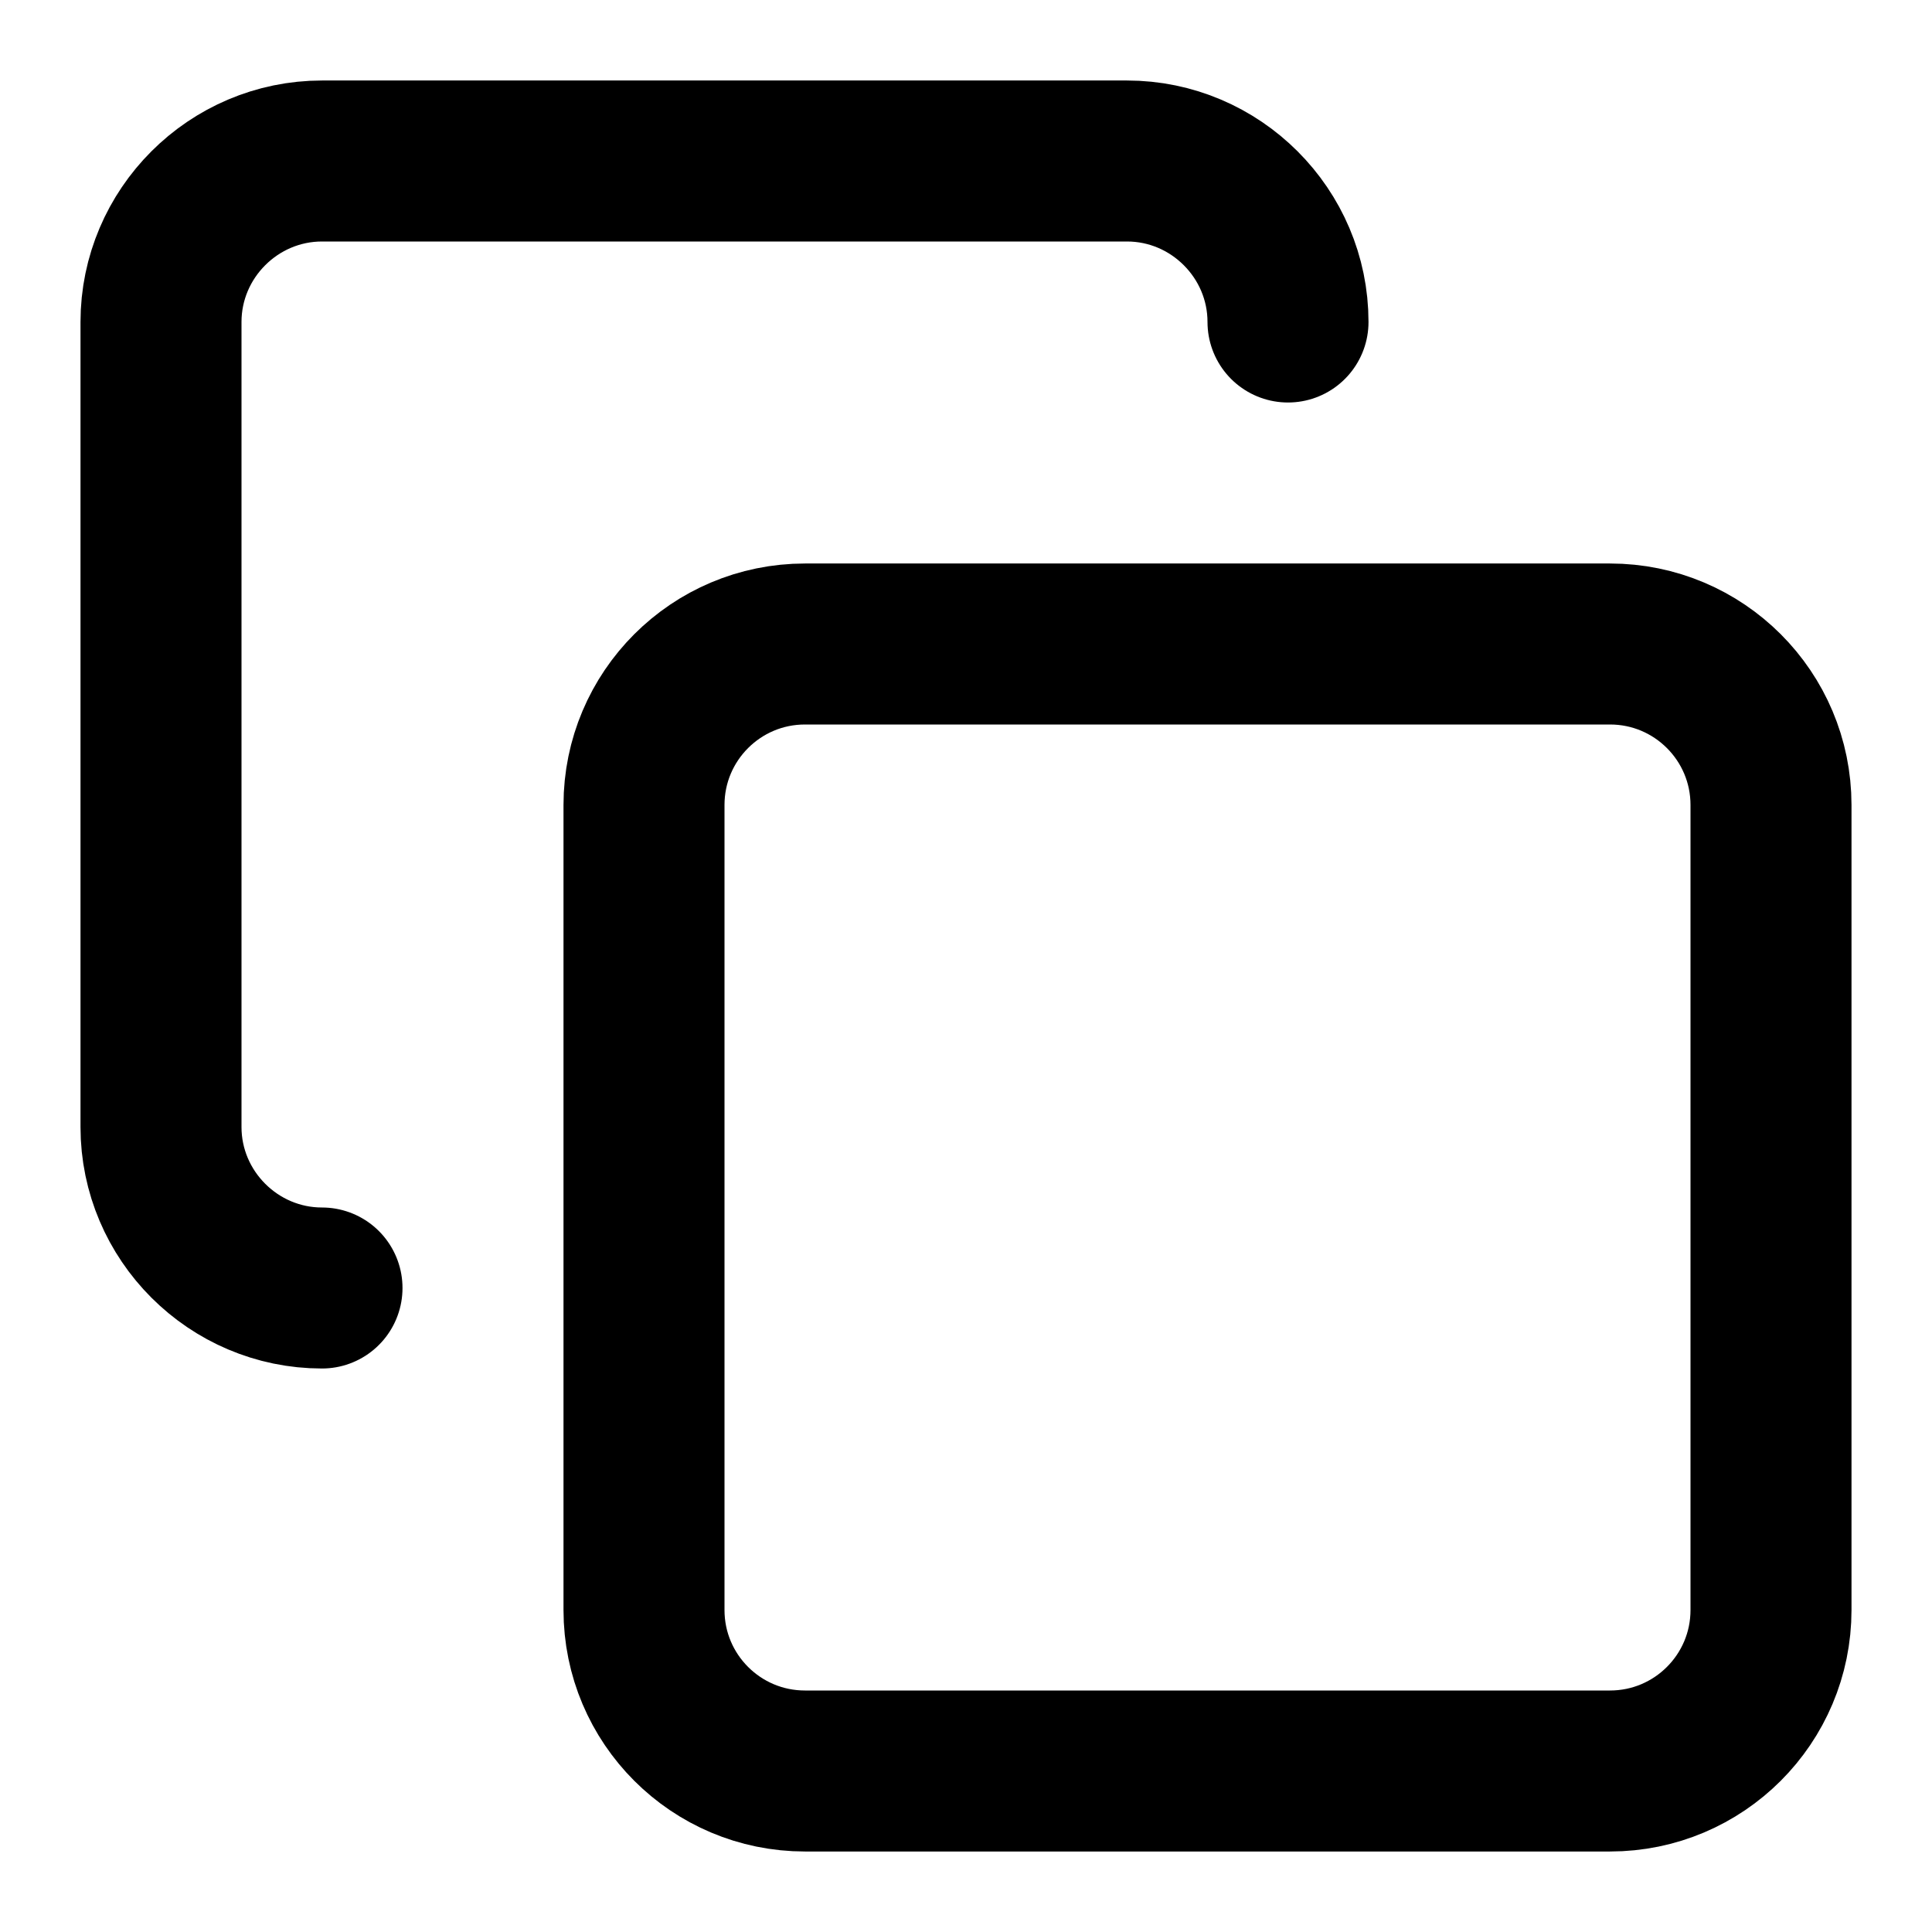
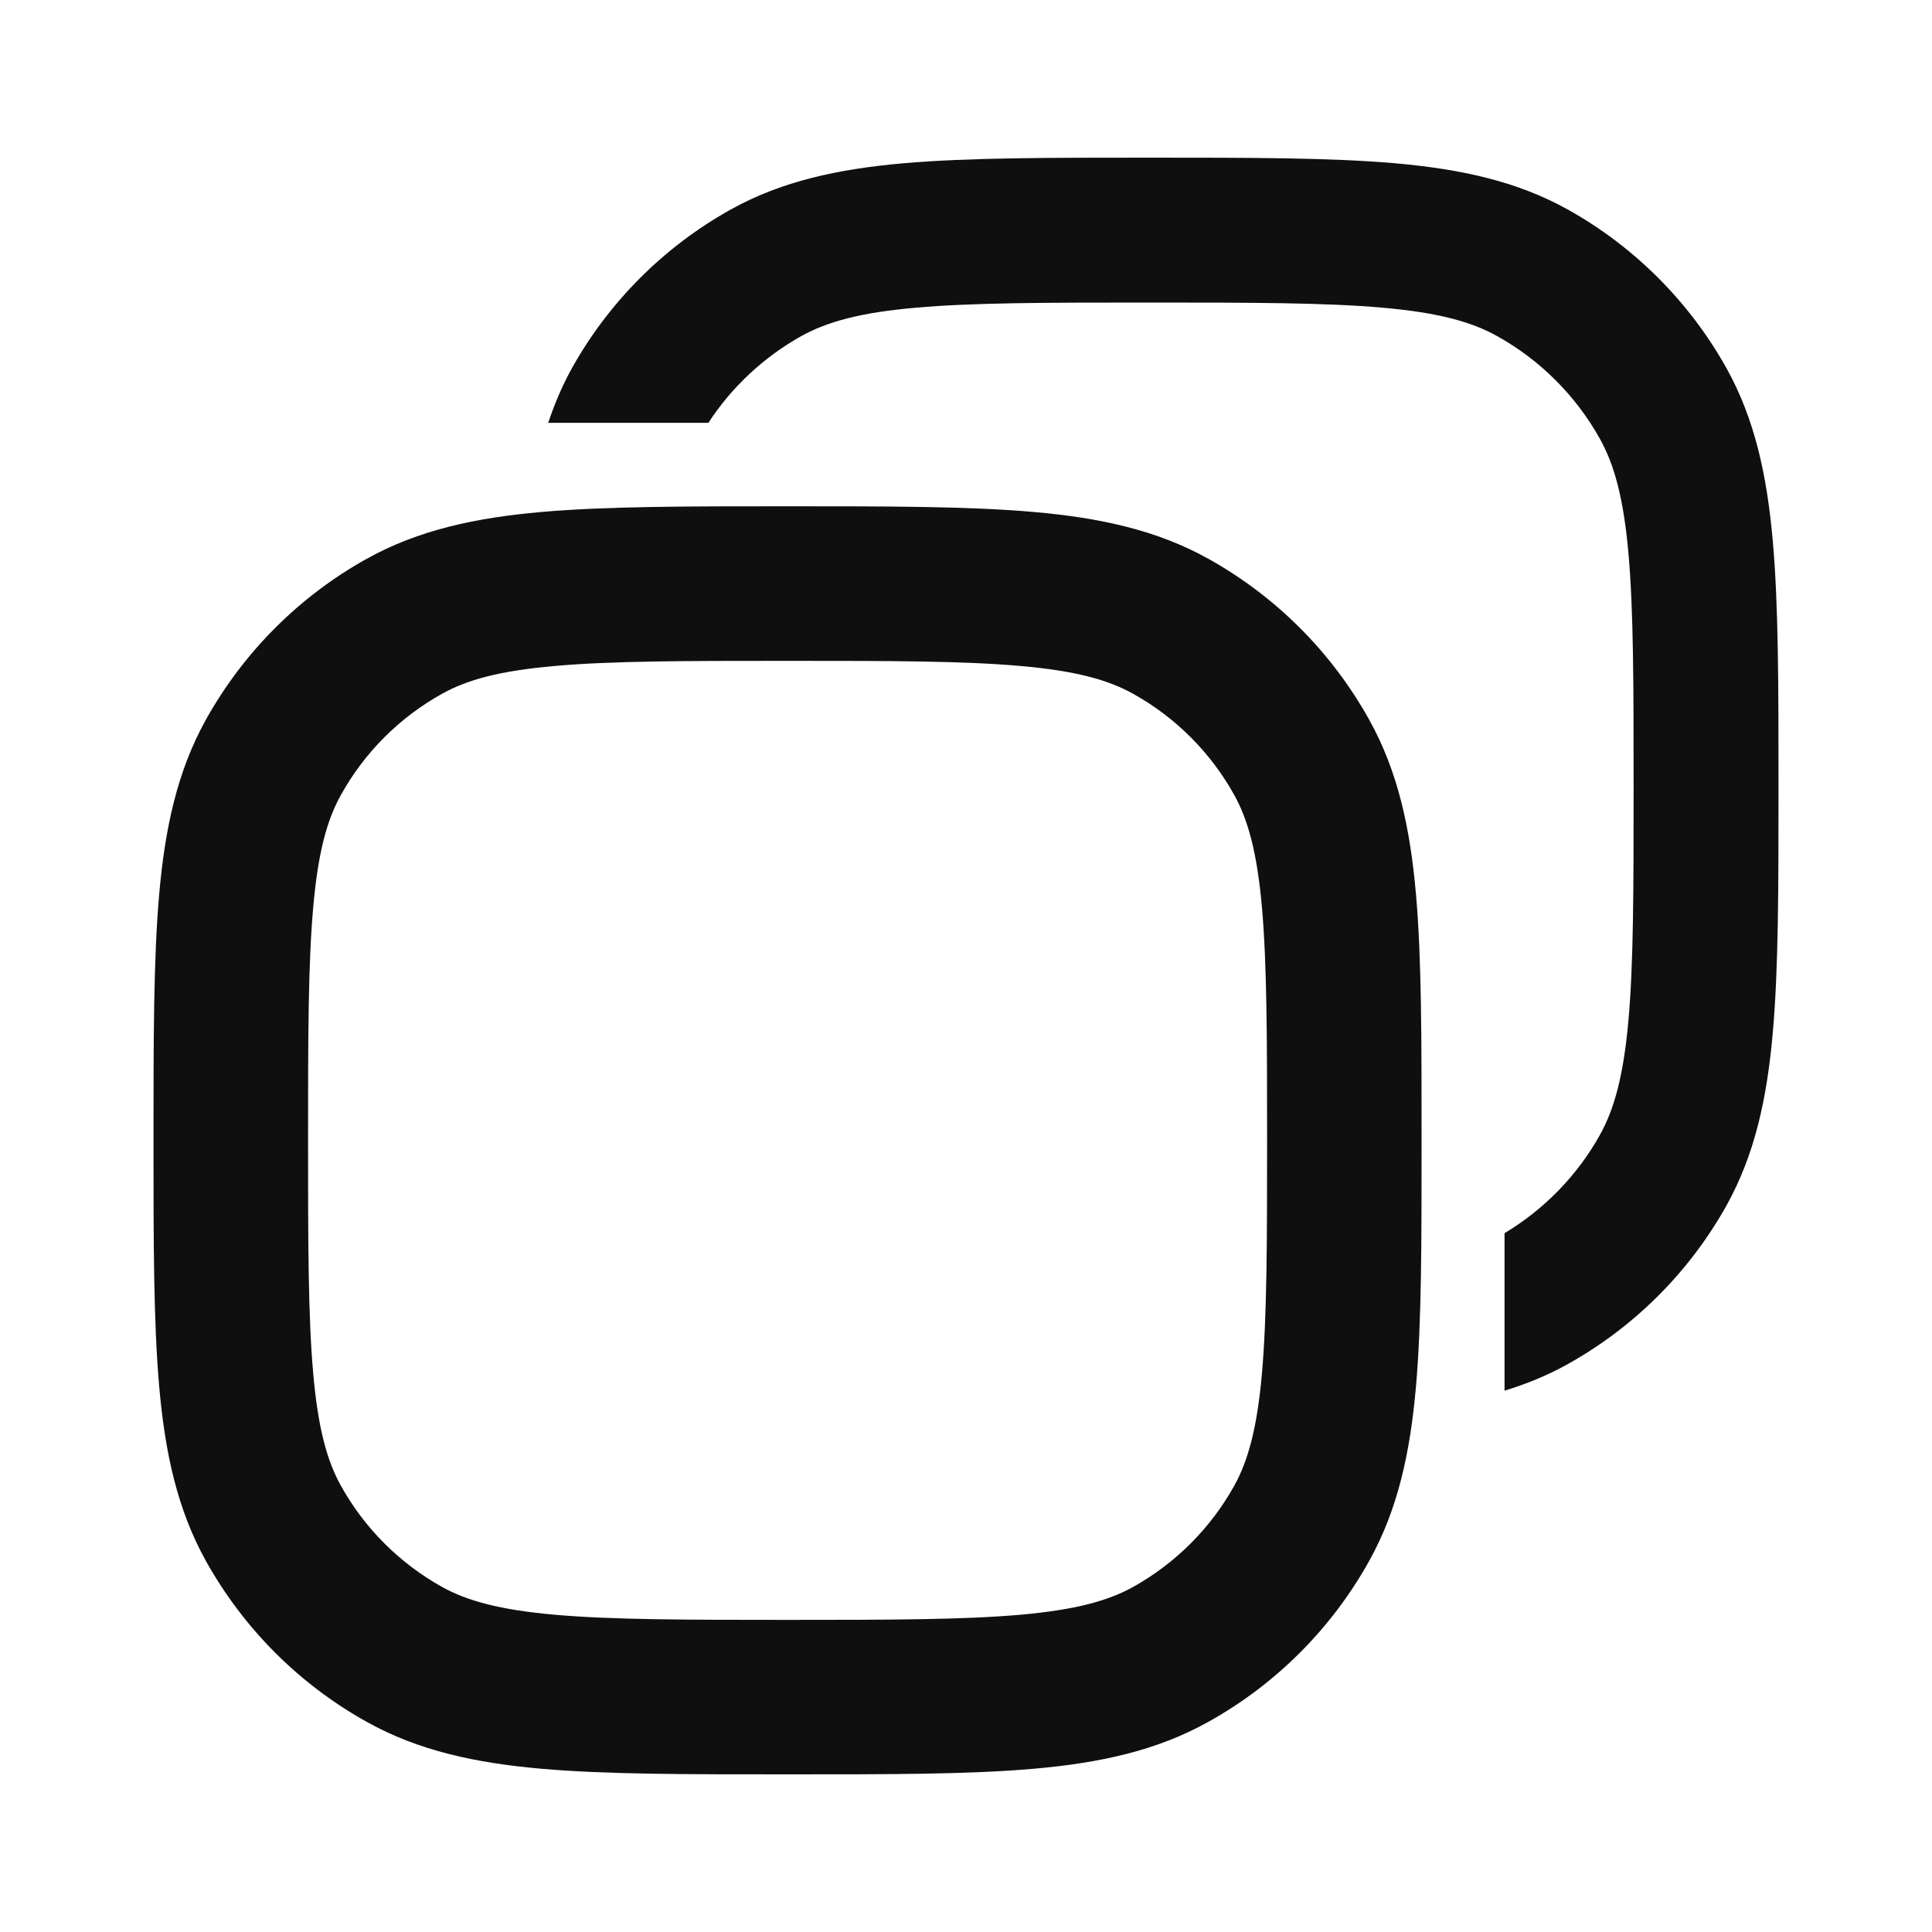
- <svg xmlns="http://www.w3.org/2000/svg" class="lucide lucide-copy" width="24" height="24" viewBox="0 0 24 24" fill="none" stroke="currentColor" stroke-width="2" stroke-linecap="round" stroke-linejoin="round">
-   <rect width="14" height="14" x="8" y="8" rx="2" ry="2" />
-   <path d="M4 16c-1.1 0-2-.9-2-2V4c0-1.1.9-2 2-2h10c1.1 0 2 .9 2 2" />
+ <svg xmlns="http://www.w3.org/2000/svg" viewBox="0 0 20 20" width="20" height="20">
+   <path d="M8.153,5.241C9.196,5.241 10.031,5.241 10.702,5.3C11.383,5.36 11.972,5.486 12.508,5.784C13.207,6.173 13.784,6.75 14.173,7.449C14.472,7.985 14.598,8.574 14.658,9.256C14.717,9.927 14.716,10.762 14.716,11.805C14.716,12.848 14.717,13.682 14.658,14.354C14.598,15.035 14.472,15.624 14.173,16.16C13.784,16.859 13.207,17.436 12.508,17.825C11.972,18.124 11.383,18.25 10.702,18.31C10.031,18.369 9.196,18.368 8.153,18.368C7.11,18.368 6.275,18.369 5.604,18.31C4.923,18.25 4.333,18.124 3.797,17.825C3.098,17.436 2.522,16.859 2.132,16.16C1.834,15.624 1.708,15.035 1.648,14.354C1.589,13.682 1.589,12.848 1.589,11.805C1.589,10.762 1.589,9.927 1.648,9.256C1.708,8.575 1.834,7.985 2.132,7.449C2.522,6.75 3.098,6.173 3.797,5.784C4.333,5.486 4.923,5.36 5.604,5.3C6.275,5.241 7.11,5.241 8.153,5.241ZM8.153,6.841C7.081,6.841 6.329,6.842 5.745,6.894C5.17,6.944 4.834,7.038 4.576,7.182C4.137,7.426 3.774,7.788 3.53,8.228C3.386,8.485 3.292,8.822 3.242,9.396C3.19,9.981 3.189,10.733 3.189,11.805C3.189,12.876 3.19,13.628 3.242,14.213C3.292,14.787 3.386,15.124 3.53,15.382C3.774,15.821 4.137,16.183 4.576,16.428C4.834,16.571 5.17,16.665 5.745,16.716C6.329,16.767 7.081,16.769 8.153,16.769C9.224,16.769 9.976,16.767 10.561,16.716C11.135,16.665 11.472,16.571 11.73,16.428C12.169,16.183 12.531,15.821 12.776,15.382C12.919,15.124 13.014,14.787 13.064,14.213C13.115,13.628 13.117,12.876 13.117,11.805C13.117,10.733 13.115,9.981 13.064,9.396C13.013,8.822 12.919,8.485 12.776,8.228C12.531,7.788 12.169,7.426 11.73,7.182C11.472,7.038 11.135,6.944 10.561,6.894C9.976,6.842 9.224,6.841 8.153,6.841Z" fill="#0f0f0f" fill-rule="evenodd" />
+   <path d="M11.897,1.632C12.941,1.632 13.773,1.632 14.441,1.69C15.119,1.75 15.701,1.875 16.228,2.168C16.919,2.553 17.489,3.124 17.874,3.814C18.167,4.342 18.292,4.924 18.352,5.602C18.411,6.27 18.411,7.102 18.411,8.146C18.411,9.189 18.411,10.021 18.352,10.689C18.292,11.368 18.167,11.949 17.874,12.477C17.489,13.167 16.919,13.737 16.228,14.122C16.02,14.238 15.802,14.327 15.575,14.396V12.766C15.987,12.518 16.329,12.168 16.563,11.747C16.711,11.481 16.807,11.135 16.858,10.558C16.91,9.97 16.911,9.216 16.911,8.146C16.911,7.075 16.91,6.32 16.858,5.732C16.807,5.155 16.711,4.81 16.563,4.544C16.314,4.097 15.945,3.728 15.498,3.479C15.232,3.331 14.886,3.235 14.309,3.185C13.722,3.133 12.967,3.132 11.897,3.132C10.826,3.132 10.071,3.133 9.484,3.185C8.907,3.235 8.562,3.331 8.295,3.479C7.906,3.697 7.576,4.005 7.333,4.377H5.675C5.74,4.182 5.819,3.995 5.919,3.814C6.304,3.123 6.875,2.553 7.566,2.168C8.093,1.875 8.675,1.75 9.353,1.69C10.021,1.632 10.853,1.632 11.897,1.632Z" fill="#0f0f0f" />
</svg>
